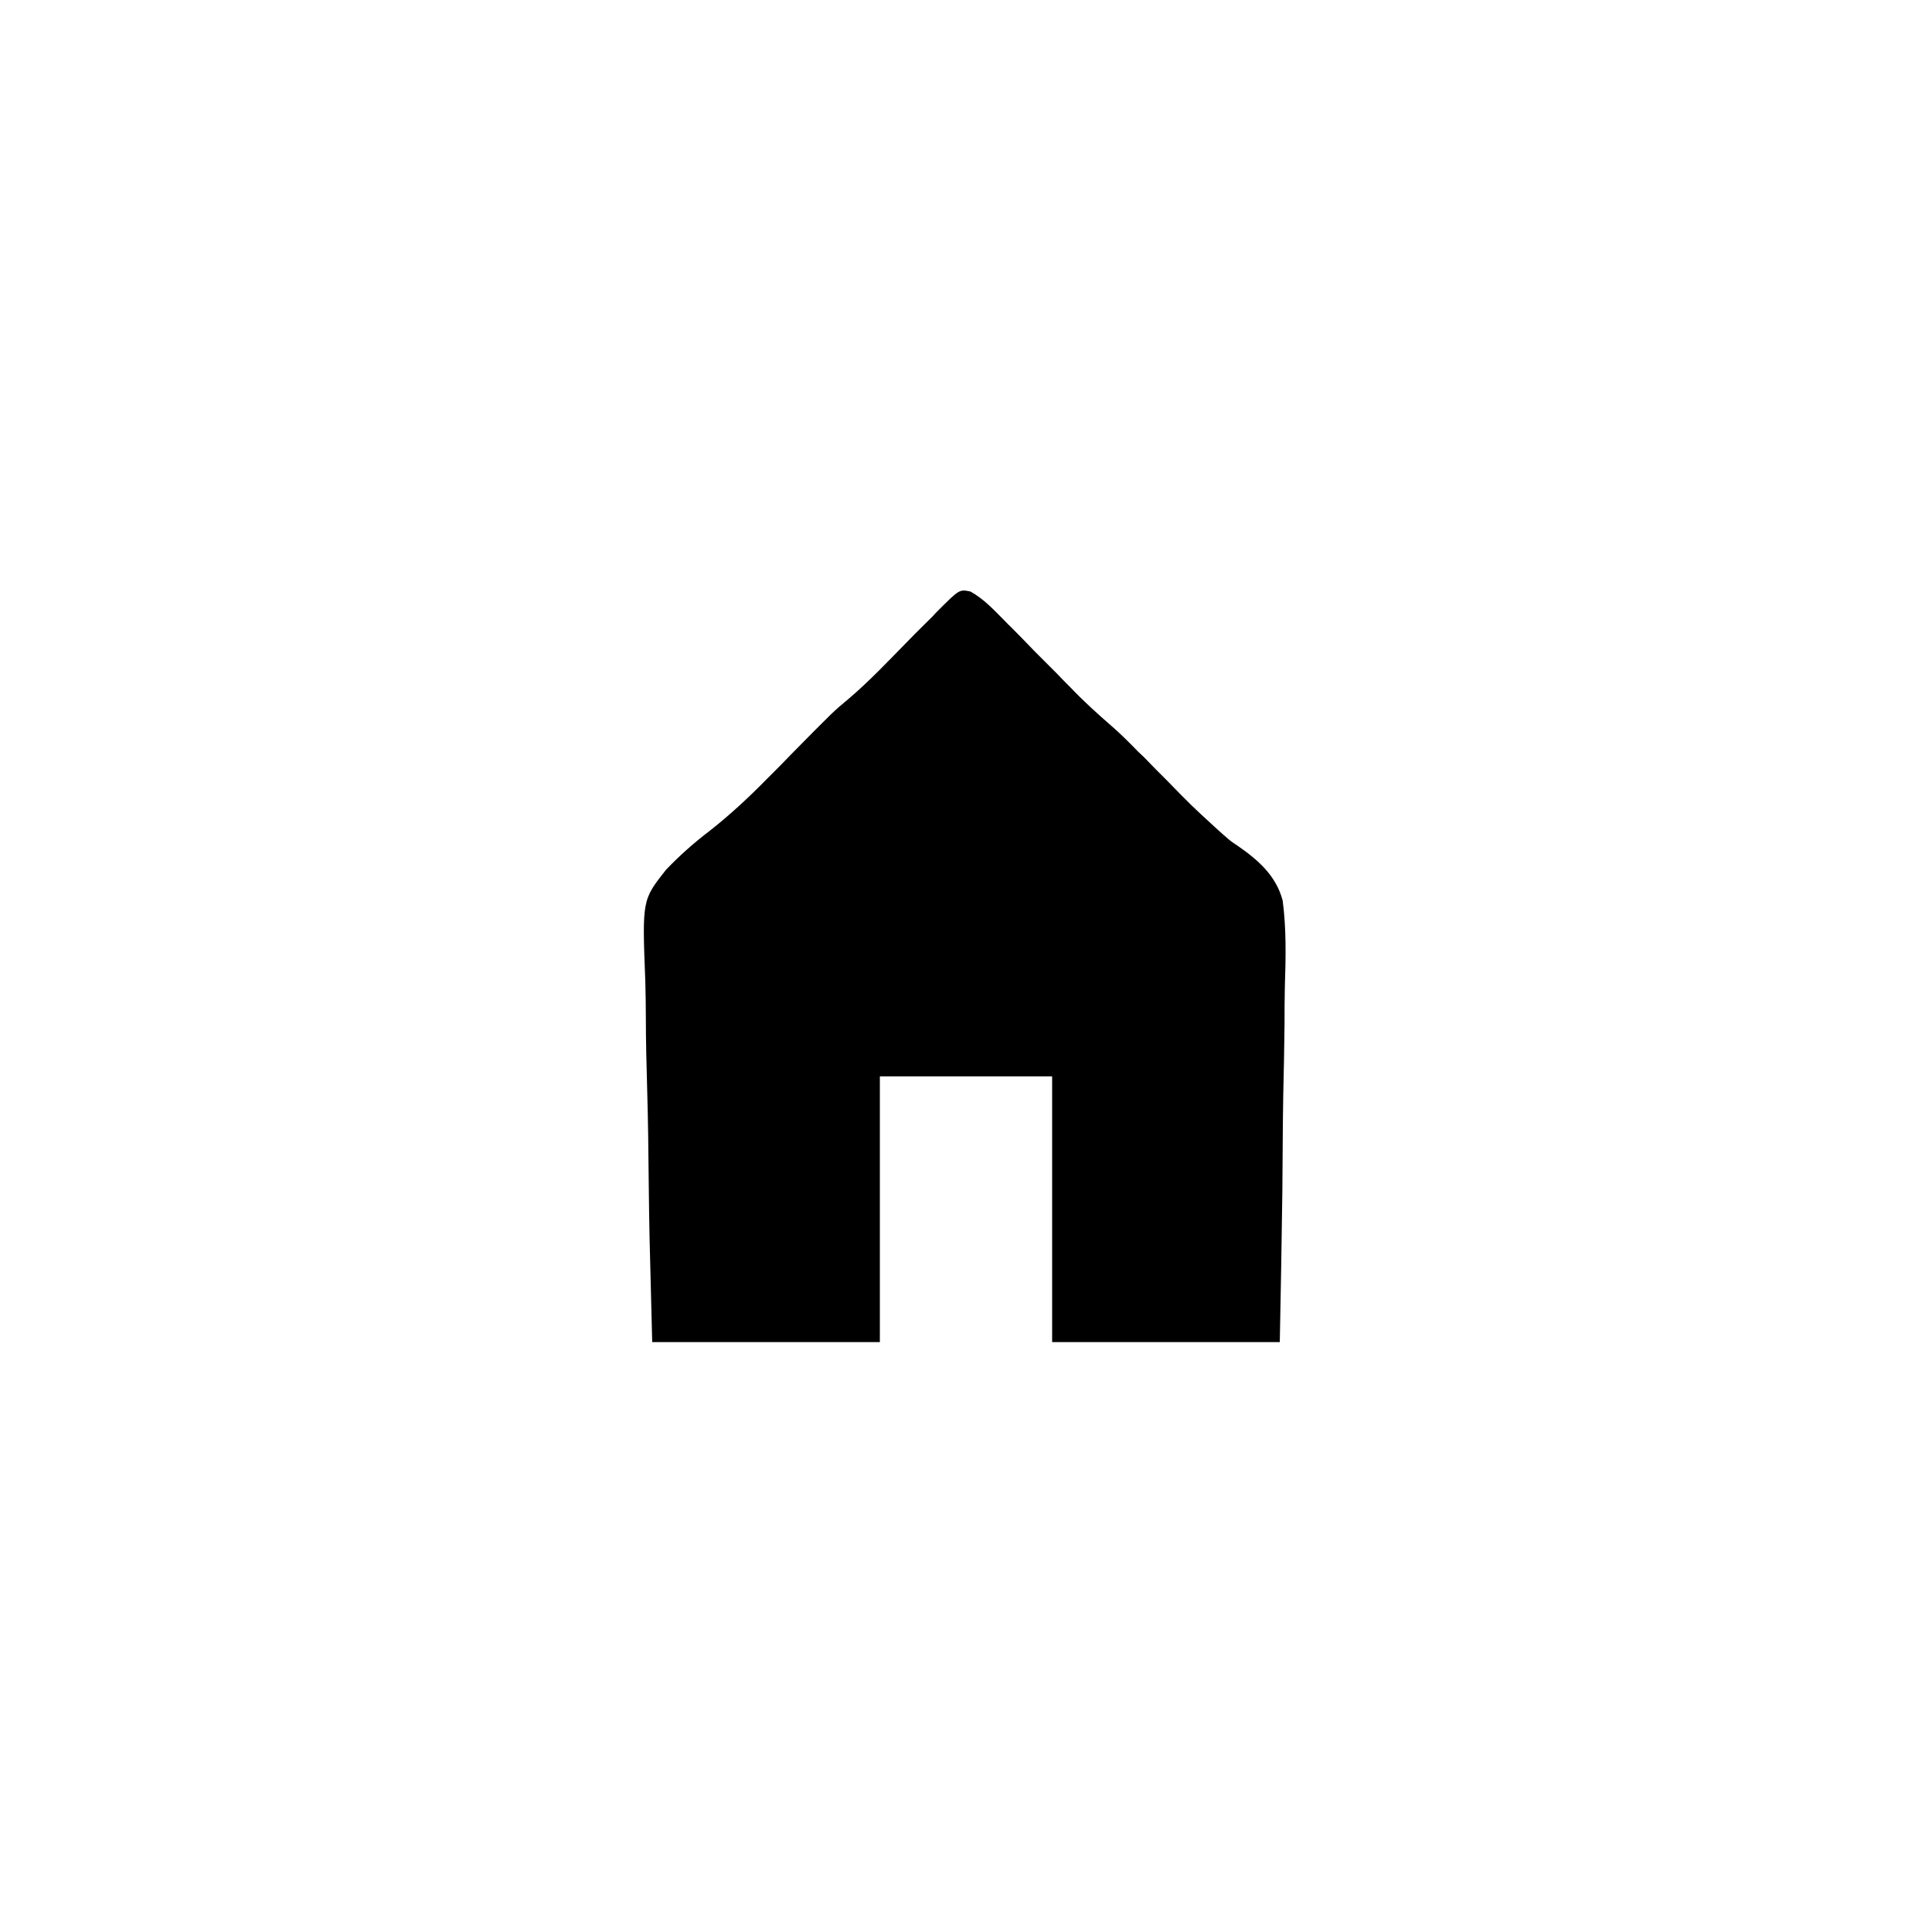
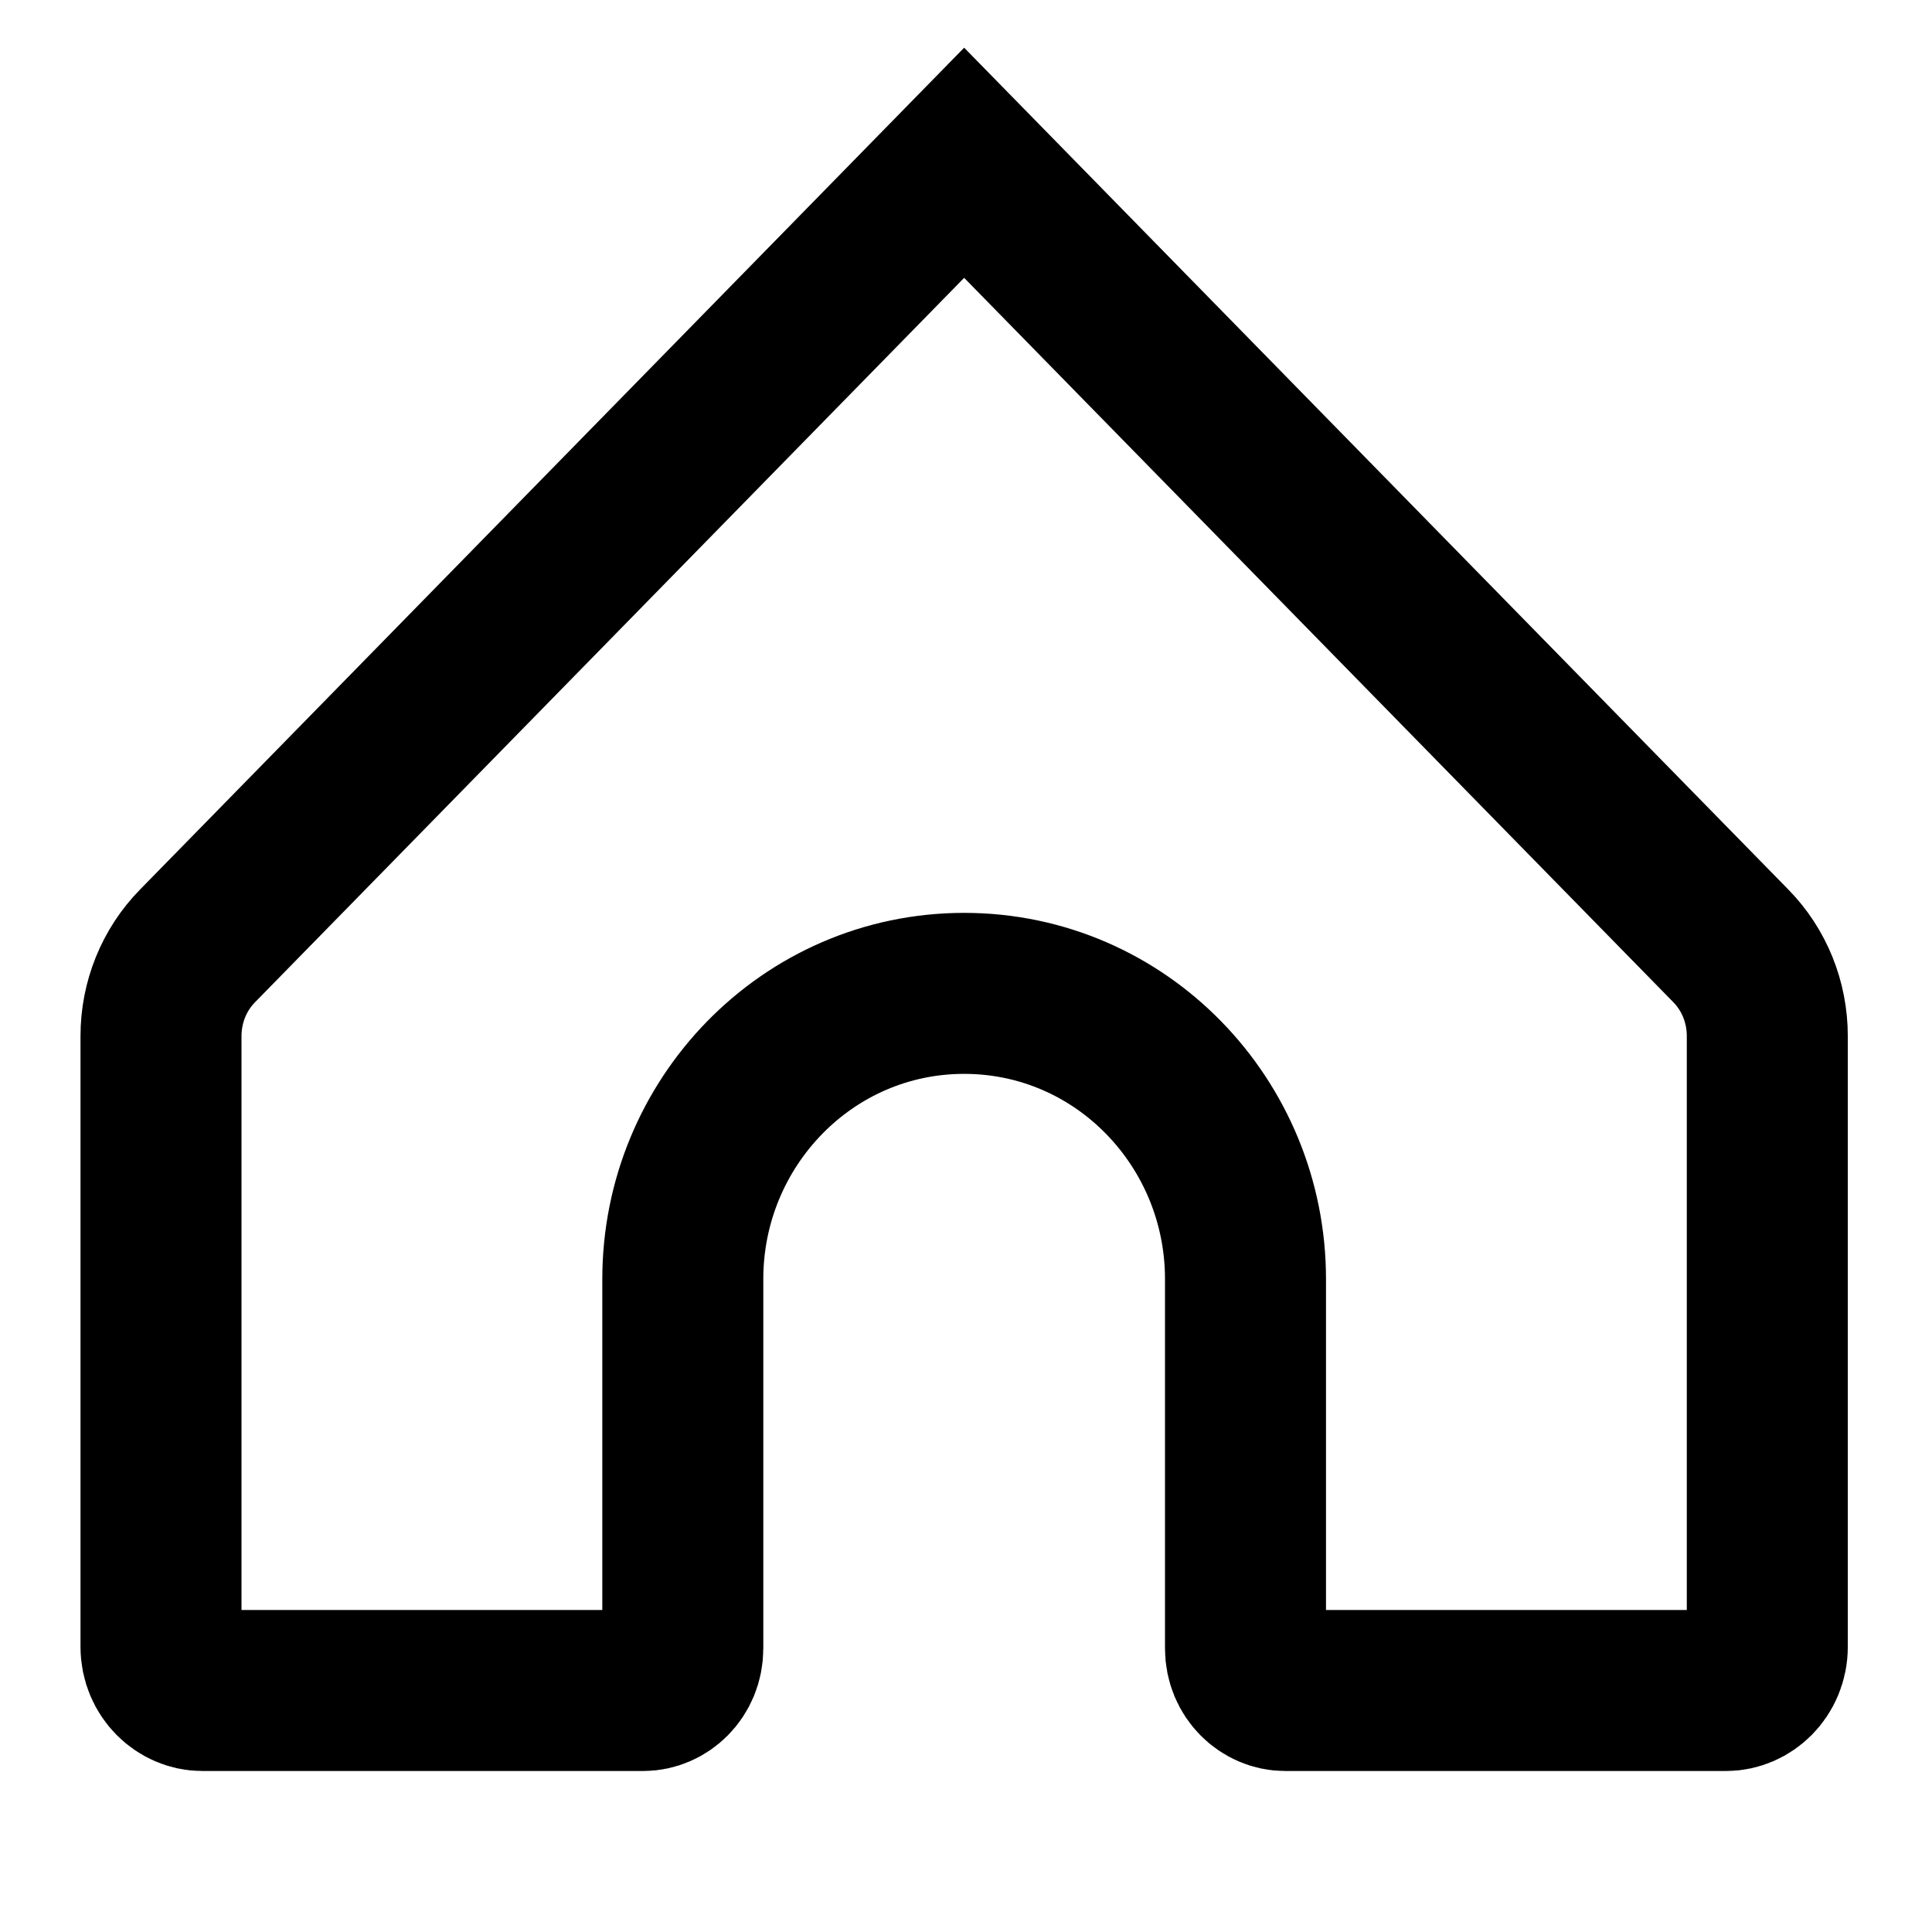
- <svg xmlns="http://www.w3.org/2000/svg" width="24px" height="24px" viewBox="0 0 24 24" version="1.1">
-   <g id="surface1">
-     <path style=" stroke:none;fill-rule:nonzero;fill:rgb(0%,0%,0%);fill-opacity:1;" d="M 12.055 7.348 C 12.223 7.441 12.344 7.574 12.48 7.711 C 12.508 7.742 12.539 7.77 12.57 7.801 C 12.664 7.895 12.758 7.992 12.848 8.086 C 12.941 8.18 13.035 8.273 13.129 8.367 C 13.184 8.426 13.242 8.484 13.301 8.543 C 13.461 8.711 13.629 8.863 13.805 9.016 C 13.922 9.117 14.031 9.227 14.141 9.34 C 14.164 9.363 14.188 9.383 14.211 9.406 C 14.305 9.504 14.398 9.598 14.492 9.691 C 14.801 10.008 14.801 10.008 15.125 10.305 C 15.16 10.336 15.16 10.336 15.199 10.371 C 15.293 10.453 15.293 10.453 15.371 10.504 C 15.625 10.68 15.852 10.875 15.934 11.188 C 15.98 11.539 15.973 11.895 15.961 12.25 C 15.957 12.406 15.957 12.562 15.957 12.719 C 15.953 13.012 15.949 13.309 15.941 13.602 C 15.934 14 15.934 14.398 15.93 14.793 C 15.922 15.422 15.91 16.047 15.898 16.672 C 14.965 16.672 14.031 16.672 13.07 16.672 C 13.07 15.582 13.07 14.492 13.07 13.371 C 12.363 13.371 11.656 13.371 10.93 13.371 C 10.93 14.461 10.93 15.551 10.93 16.672 C 9.996 16.672 9.062 16.672 8.102 16.672 C 8.066 15.297 8.066 15.297 8.059 14.715 C 8.055 14.316 8.051 13.918 8.039 13.516 C 8.031 13.227 8.023 12.934 8.023 12.645 C 8.023 12.492 8.02 12.336 8.016 12.184 C 7.977 11.18 7.977 11.18 8.273 10.805 C 8.441 10.629 8.617 10.473 8.812 10.324 C 9.066 10.125 9.297 9.91 9.523 9.68 C 9.547 9.656 9.57 9.633 9.594 9.609 C 9.668 9.535 9.742 9.461 9.812 9.387 C 10.355 8.836 10.355 8.836 10.543 8.68 C 10.805 8.457 11.043 8.203 11.285 7.957 C 11.383 7.855 11.484 7.758 11.586 7.656 C 11.605 7.633 11.629 7.609 11.652 7.586 C 11.918 7.32 11.918 7.32 12.055 7.348 Z M 12.055 7.348 " />
-   </g>
+ <svg xmlns="http://www.w3.org/2000/svg" width="24" height="24" viewBox="0 0 24 24" fill="none">
+   <path d="M2.453 11.751L11.977 2.022L21.502 11.751C21.791 12.046 21.954 12.447 21.954 12.871V20.456C21.954 20.775 21.704 21 21.443 21H15.964C15.713 21 15.472 20.785 15.472 20.476V15.889C15.472 13.95 13.927 12.34 11.977 12.34C10.028 12.34 8.482 13.95 8.482 15.889V20.476C8.482 20.785 8.242 21 7.991 21H2.512C2.251 21 2 20.775 2 20.456V12.871C2 12.447 2.164 12.046 2.453 11.751Z" stroke="black" stroke-width="2" />
</svg>
